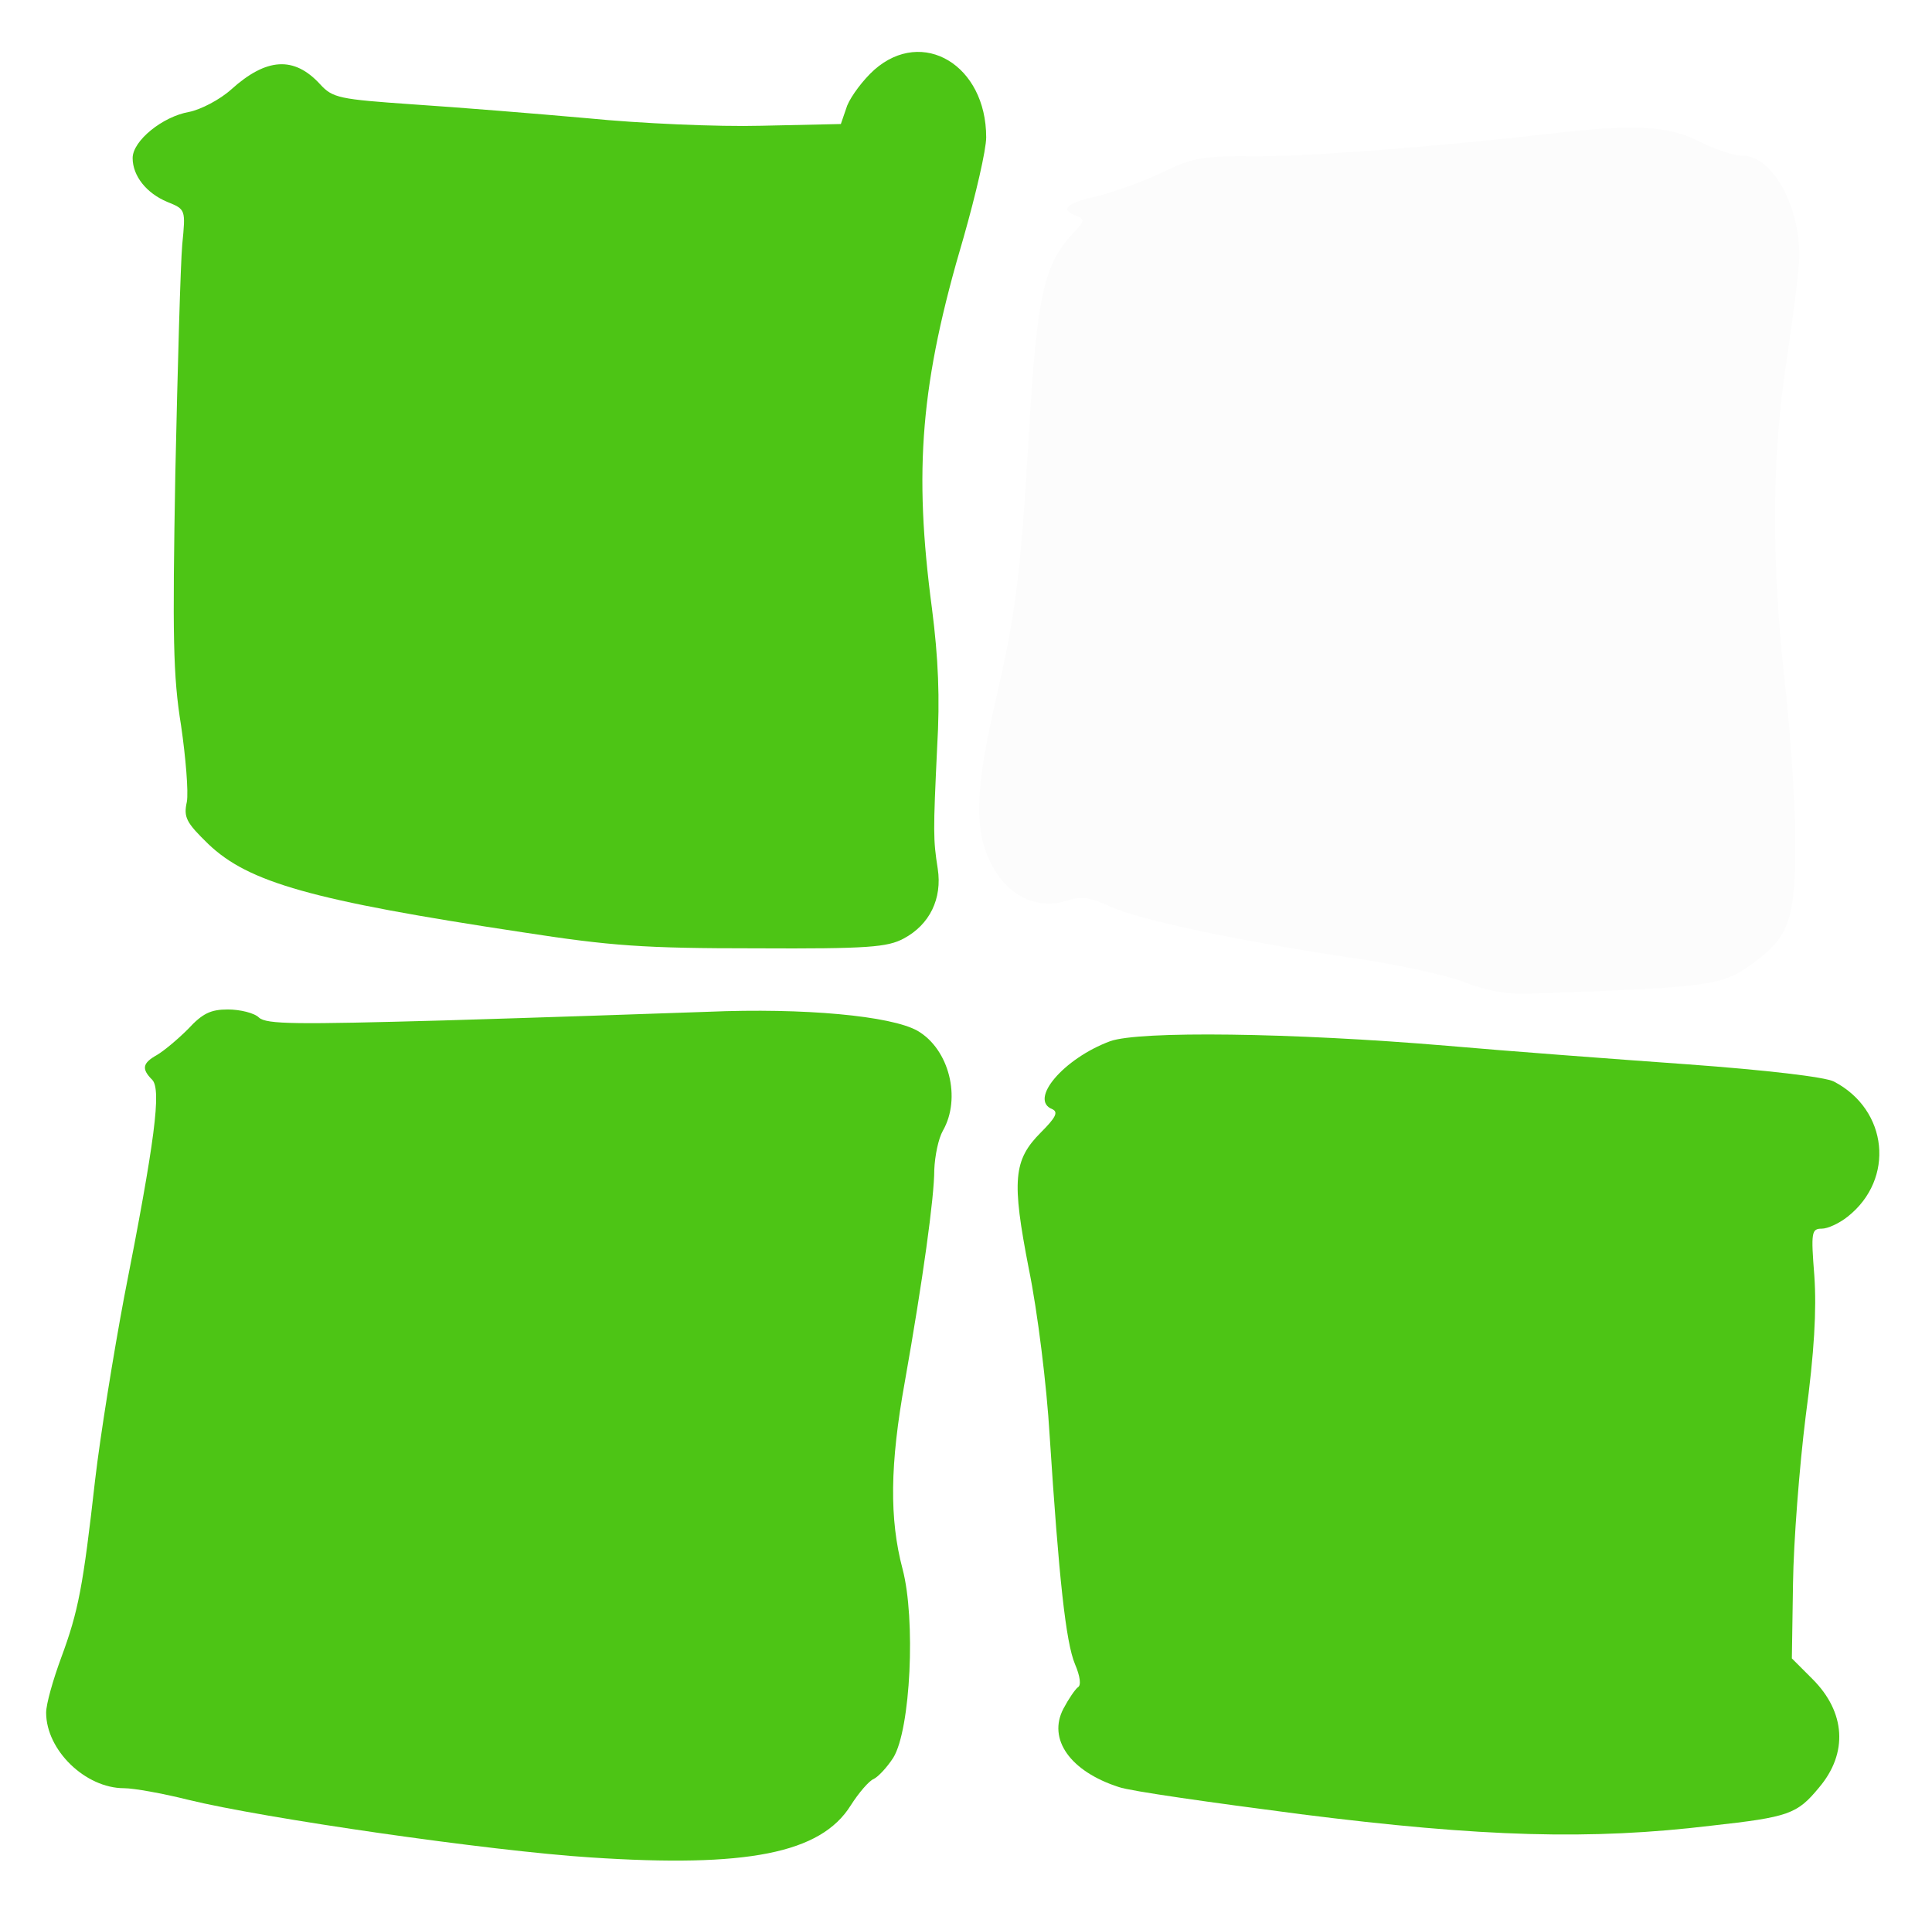
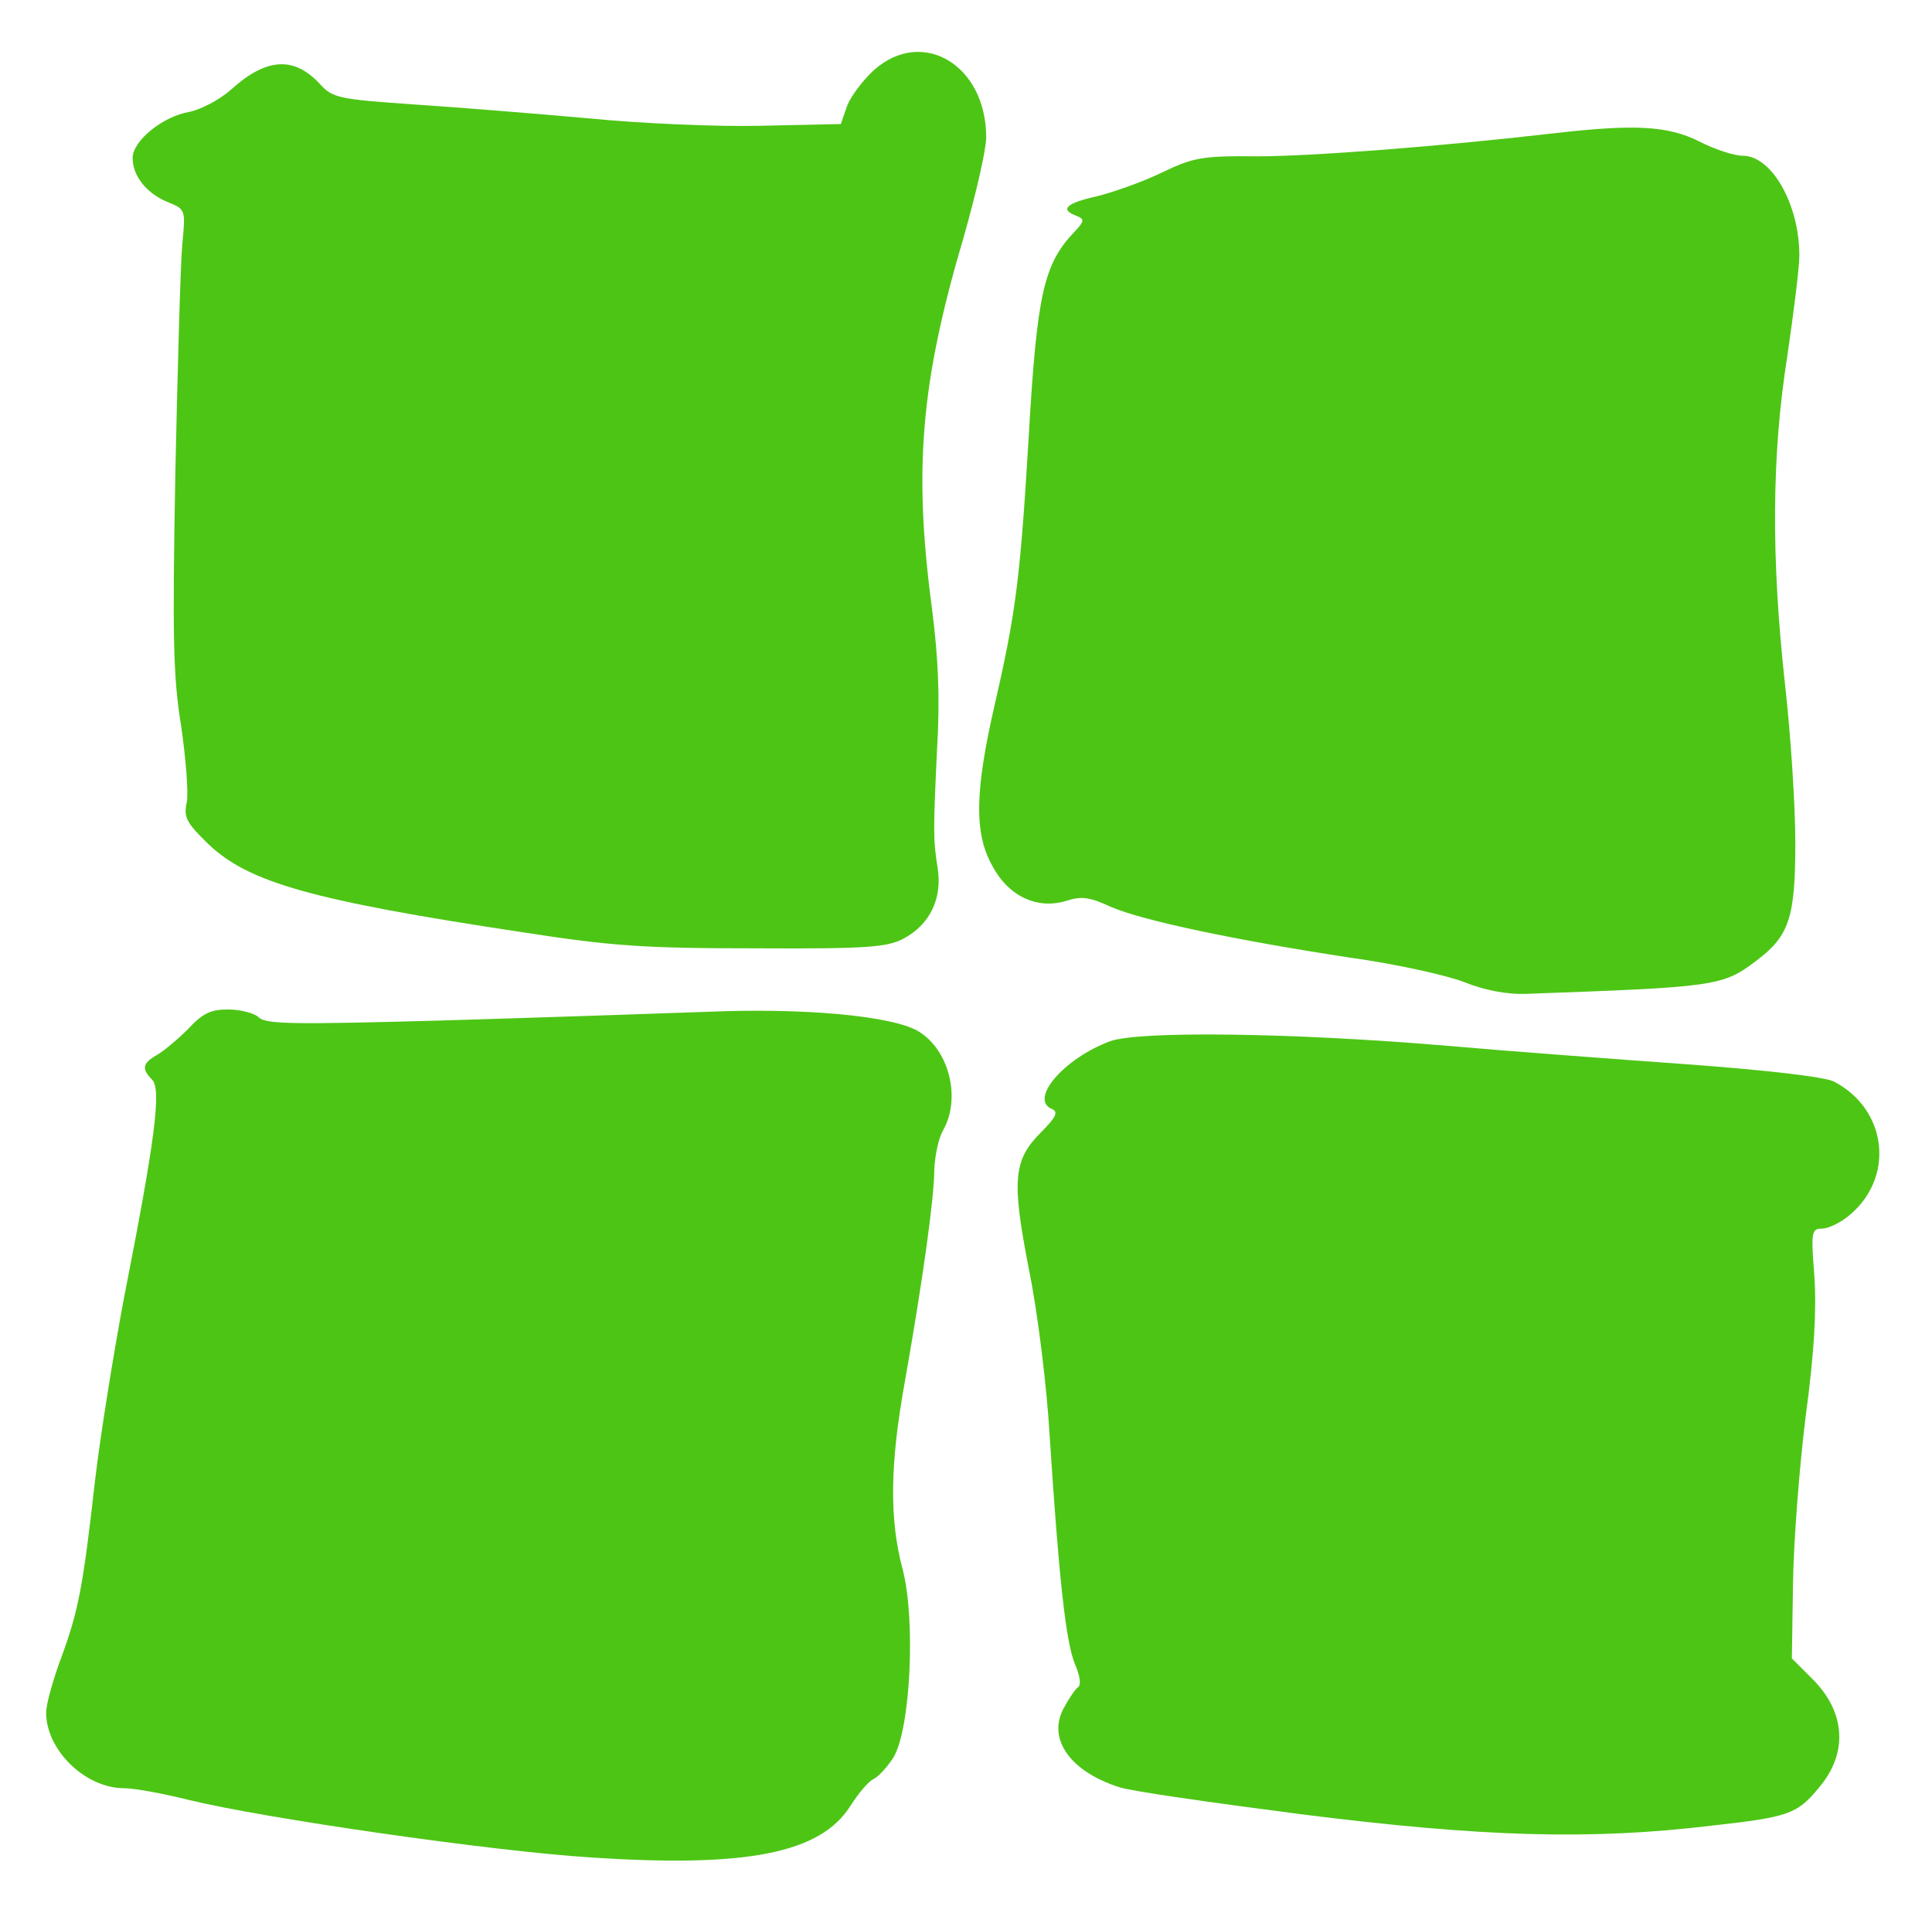
<svg xmlns="http://www.w3.org/2000/svg" viewBox="0 0 335 331" fill="#4dc515">
  <g transform="translate(0,331) scale(0.1,-0.1)">
    <path d="M1516 3189 c-19 -17 -40 -45 -47 -62 l-11 -32 -138 -3 c-75 -2 -211 4 -301 13 -90 8 -226 19 -302 24 -129 9 -140 11 -162 35 -45 49 -93 46 -154 -9 -20 -18 -53 -35 -73 -39 -46 -8 -98 -50 -98 -80 0 -31 24 -61 60 -76 32 -13 32 -13 26 -74 -3 -34 -8 -212 -12 -397 -5 -282 -4 -351 10 -437 8 -55 13 -115 10 -132 -6 -27 -1 -36 37 -73 70 -67 180 -98 544 -153 155 -24 211 -28 405 -28 196 -1 229 2 257 17 45 24 67 69 59 121 -8 51 -8 63 -1 211 5 85 2 154 -9 240 -32 241 -20 391 55 644 21 74 39 151 39 173 0 125 -110 191 -194 117z" />
-     <path fill="#fcfcfc" d="M2695 3079 c-199 -23 -422 -40 -515 -40 -95 1 -111 -2 -165 -28 -33 -16 -84 -34 -112 -41 -54 -12 -66 -23 -37 -34 15 -6 15 -9 -4 -29 -52 -55 -64 -107 -78 -350 -15 -250 -22 -307 -60 -472 -33 -145 -35 -217 -5 -273 28 -55 78 -79 129 -64 27 9 41 7 78 -10 55 -24 217 -58 414 -88 80 -11 170 -31 200 -43 35 -14 74 -21 105 -20 331 12 342 13 401 58 57 43 67 75 67 205 0 63 -8 187 -18 275 -24 218 -23 396 4 567 11 75 21 154 21 175 0 89 -48 173 -98 173 -15 0 -49 11 -76 25 -54 27 -112 30 -251 14z" />
+     <path d="M2695 3079 c-199 -23 -422 -40 -515 -40 -95 1 -111 -2 -165 -28 -33 -16 -84 -34 -112 -41 -54 -12 -66 -23 -37 -34 15 -6 15 -9 -4 -29 -52 -55 -64 -107 -78 -350 -15 -250 -22 -307 -60 -472 -33 -145 -35 -217 -5 -273 28 -55 78 -79 129 -64 27 9 41 7 78 -10 55 -24 217 -58 414 -88 80 -11 170 -31 200 -43 35 -14 74 -21 105 -20 331 12 342 13 401 58 57 43 67 75 67 205 0 63 -8 187 -18 275 -24 218 -23 396 4 567 11 75 21 154 21 175 0 89 -48 173 -98 173 -15 0 -49 11 -76 25 -54 27 -112 30 -251 14z" />
    <path d="M326 1526 c-18 -18 -42 -38 -54 -45 -25 -14 -27 -24 -8 -43 16 -17 5 -104 -49 -378 -18 -96 -41 -238 -50 -315 -21 -186 -29 -228 -59 -309 -14 -38 -26 -80 -26 -95 0 -65 68 -131 135 -131 17 0 67 -9 111 -20 130 -32 525 -89 698 -100 271 -18 399 7 451 90 14 22 32 43 40 46 8 4 23 20 34 37 30 49 39 240 16 327 -23 87 -22 181 4 325 31 175 51 319 51 367 1 24 7 54 15 68 32 56 11 141 -44 173 -46 26 -197 40 -363 33 -84 -3 -290 -10 -458 -15 -255 -7 -308 -7 -321 5 -8 8 -33 14 -54 14 -30 0 -44 -7 -69 -34z" />
    <path d="M1925 1505 c-81 -30 -142 -102 -100 -118 10 -5 6 -14 -20 -40 -48 -48 -51 -83 -21 -237 15 -73 31 -202 36 -288 16 -247 28 -359 44 -397 9 -21 11 -37 5 -40 -5 -4 -16 -20 -25 -37 -28 -53 12 -109 96 -136 19 -7 161 -27 315 -47 316 -40 504 -45 712 -20 135 15 149 20 187 66 51 60 46 131 -11 188 l-36 36 2 130 c1 72 11 202 22 290 15 111 19 185 15 243 -6 76 -5 82 13 82 10 0 30 9 45 21 82 65 70 185 -24 234 -15 8 -118 20 -255 30 -126 9 -313 23 -415 32 -272 23 -535 26 -585 8z" />
  </g>
</svg>
